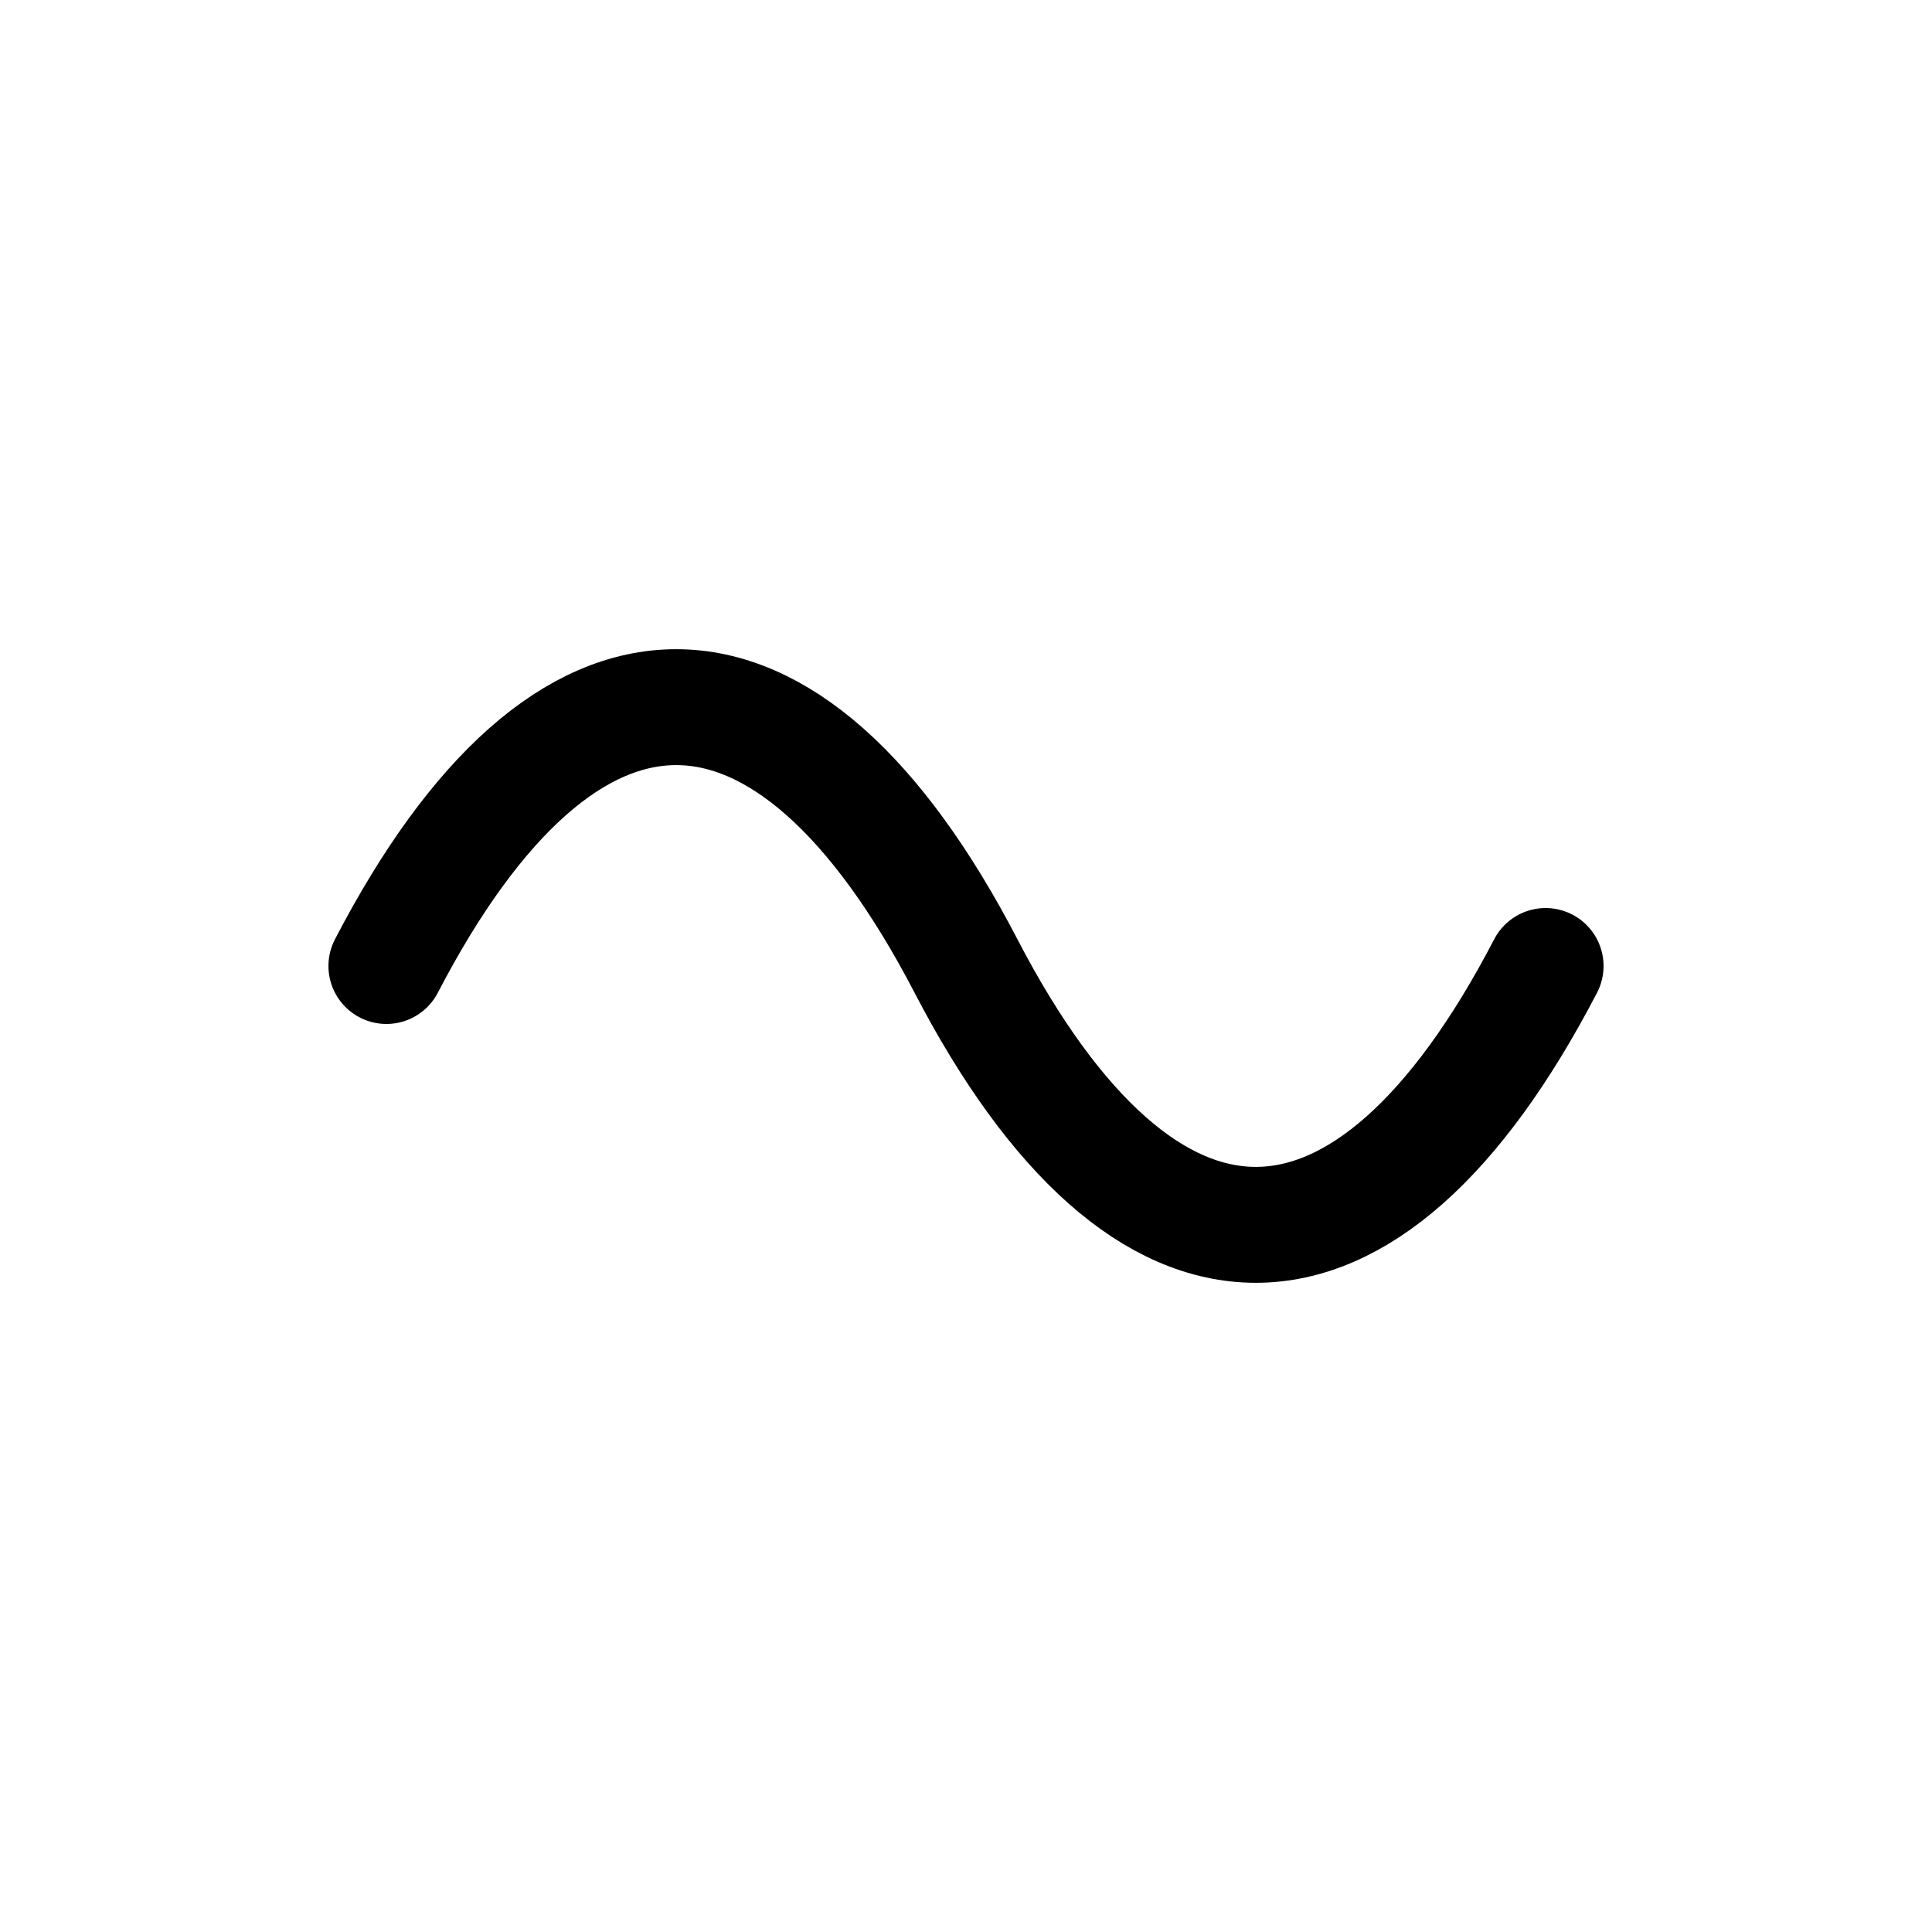
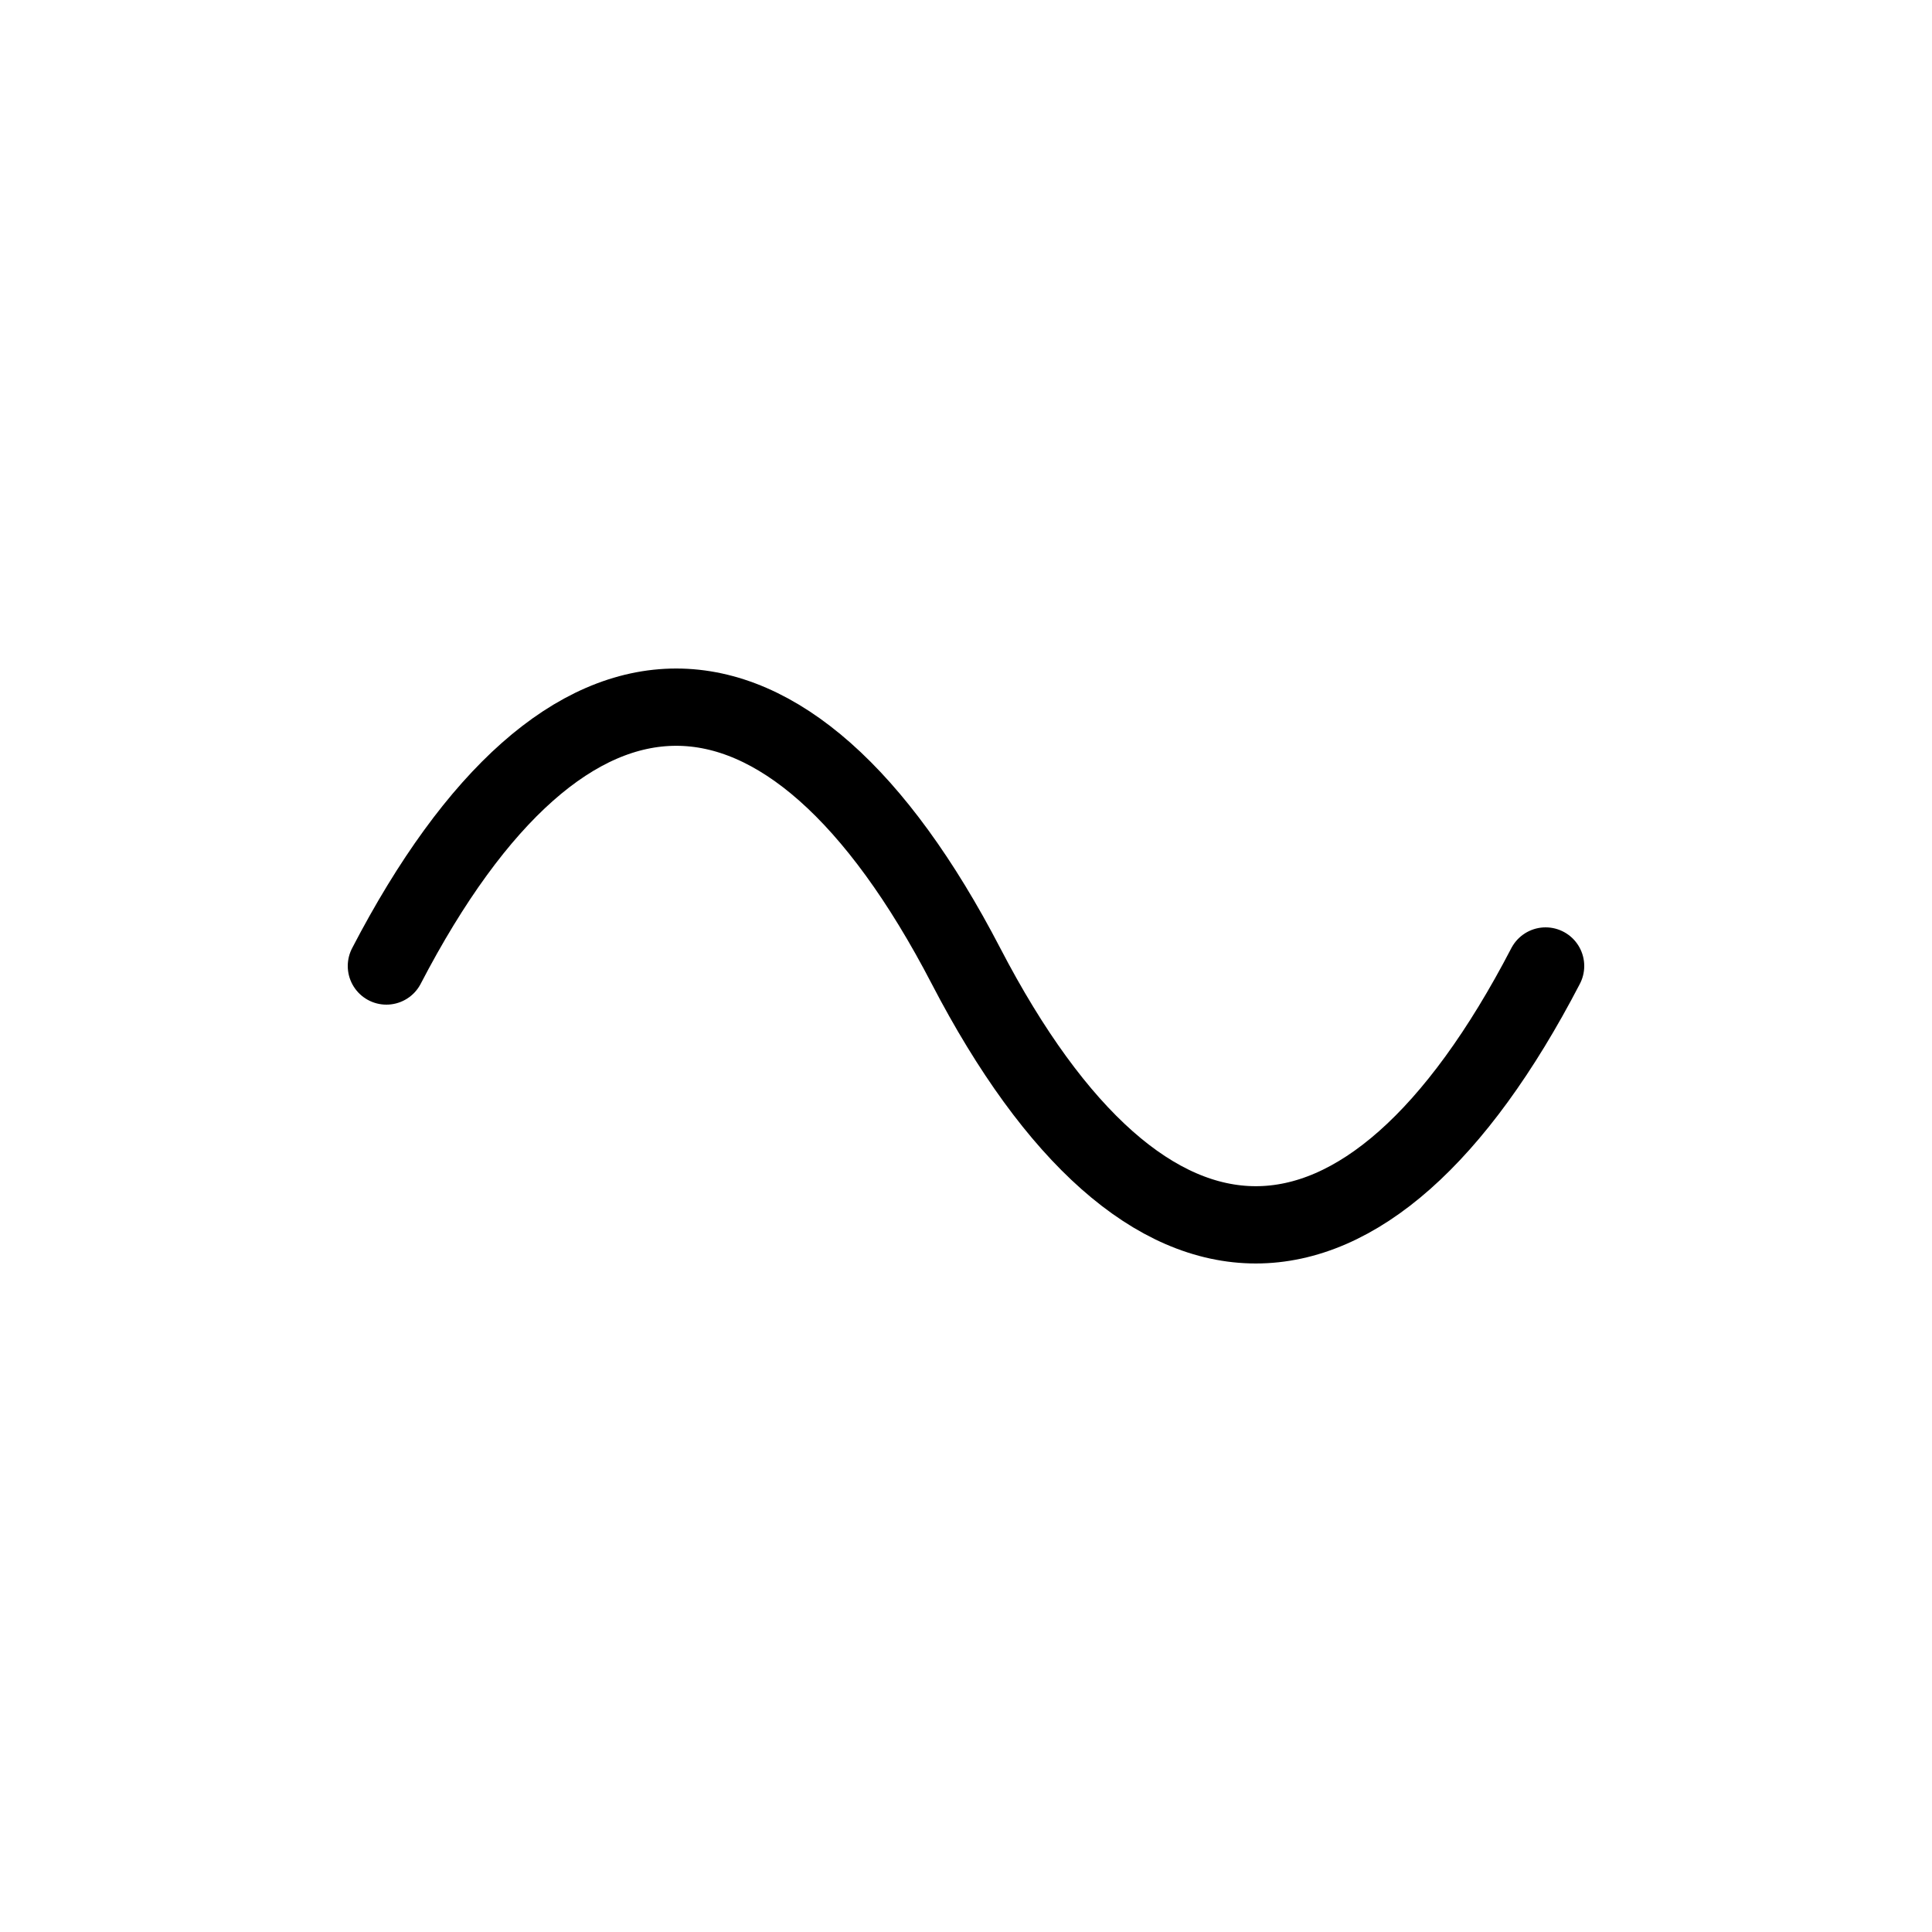
- <svg xmlns="http://www.w3.org/2000/svg" version="1.0" width="50" height="50" style="fill:none; stroke:black; stroke-width: 3; stroke-linecap:round">
+ <svg xmlns="http://www.w3.org/2000/svg" version="1.0" width="50" height="50" style="fill:none; stroke:black; stroke-width: 2; stroke-linecap:round">
  <path d="M10,25 A 15 50 0 0 1 25,25 A 15 50 0 0 0 40,25" />
</svg>
